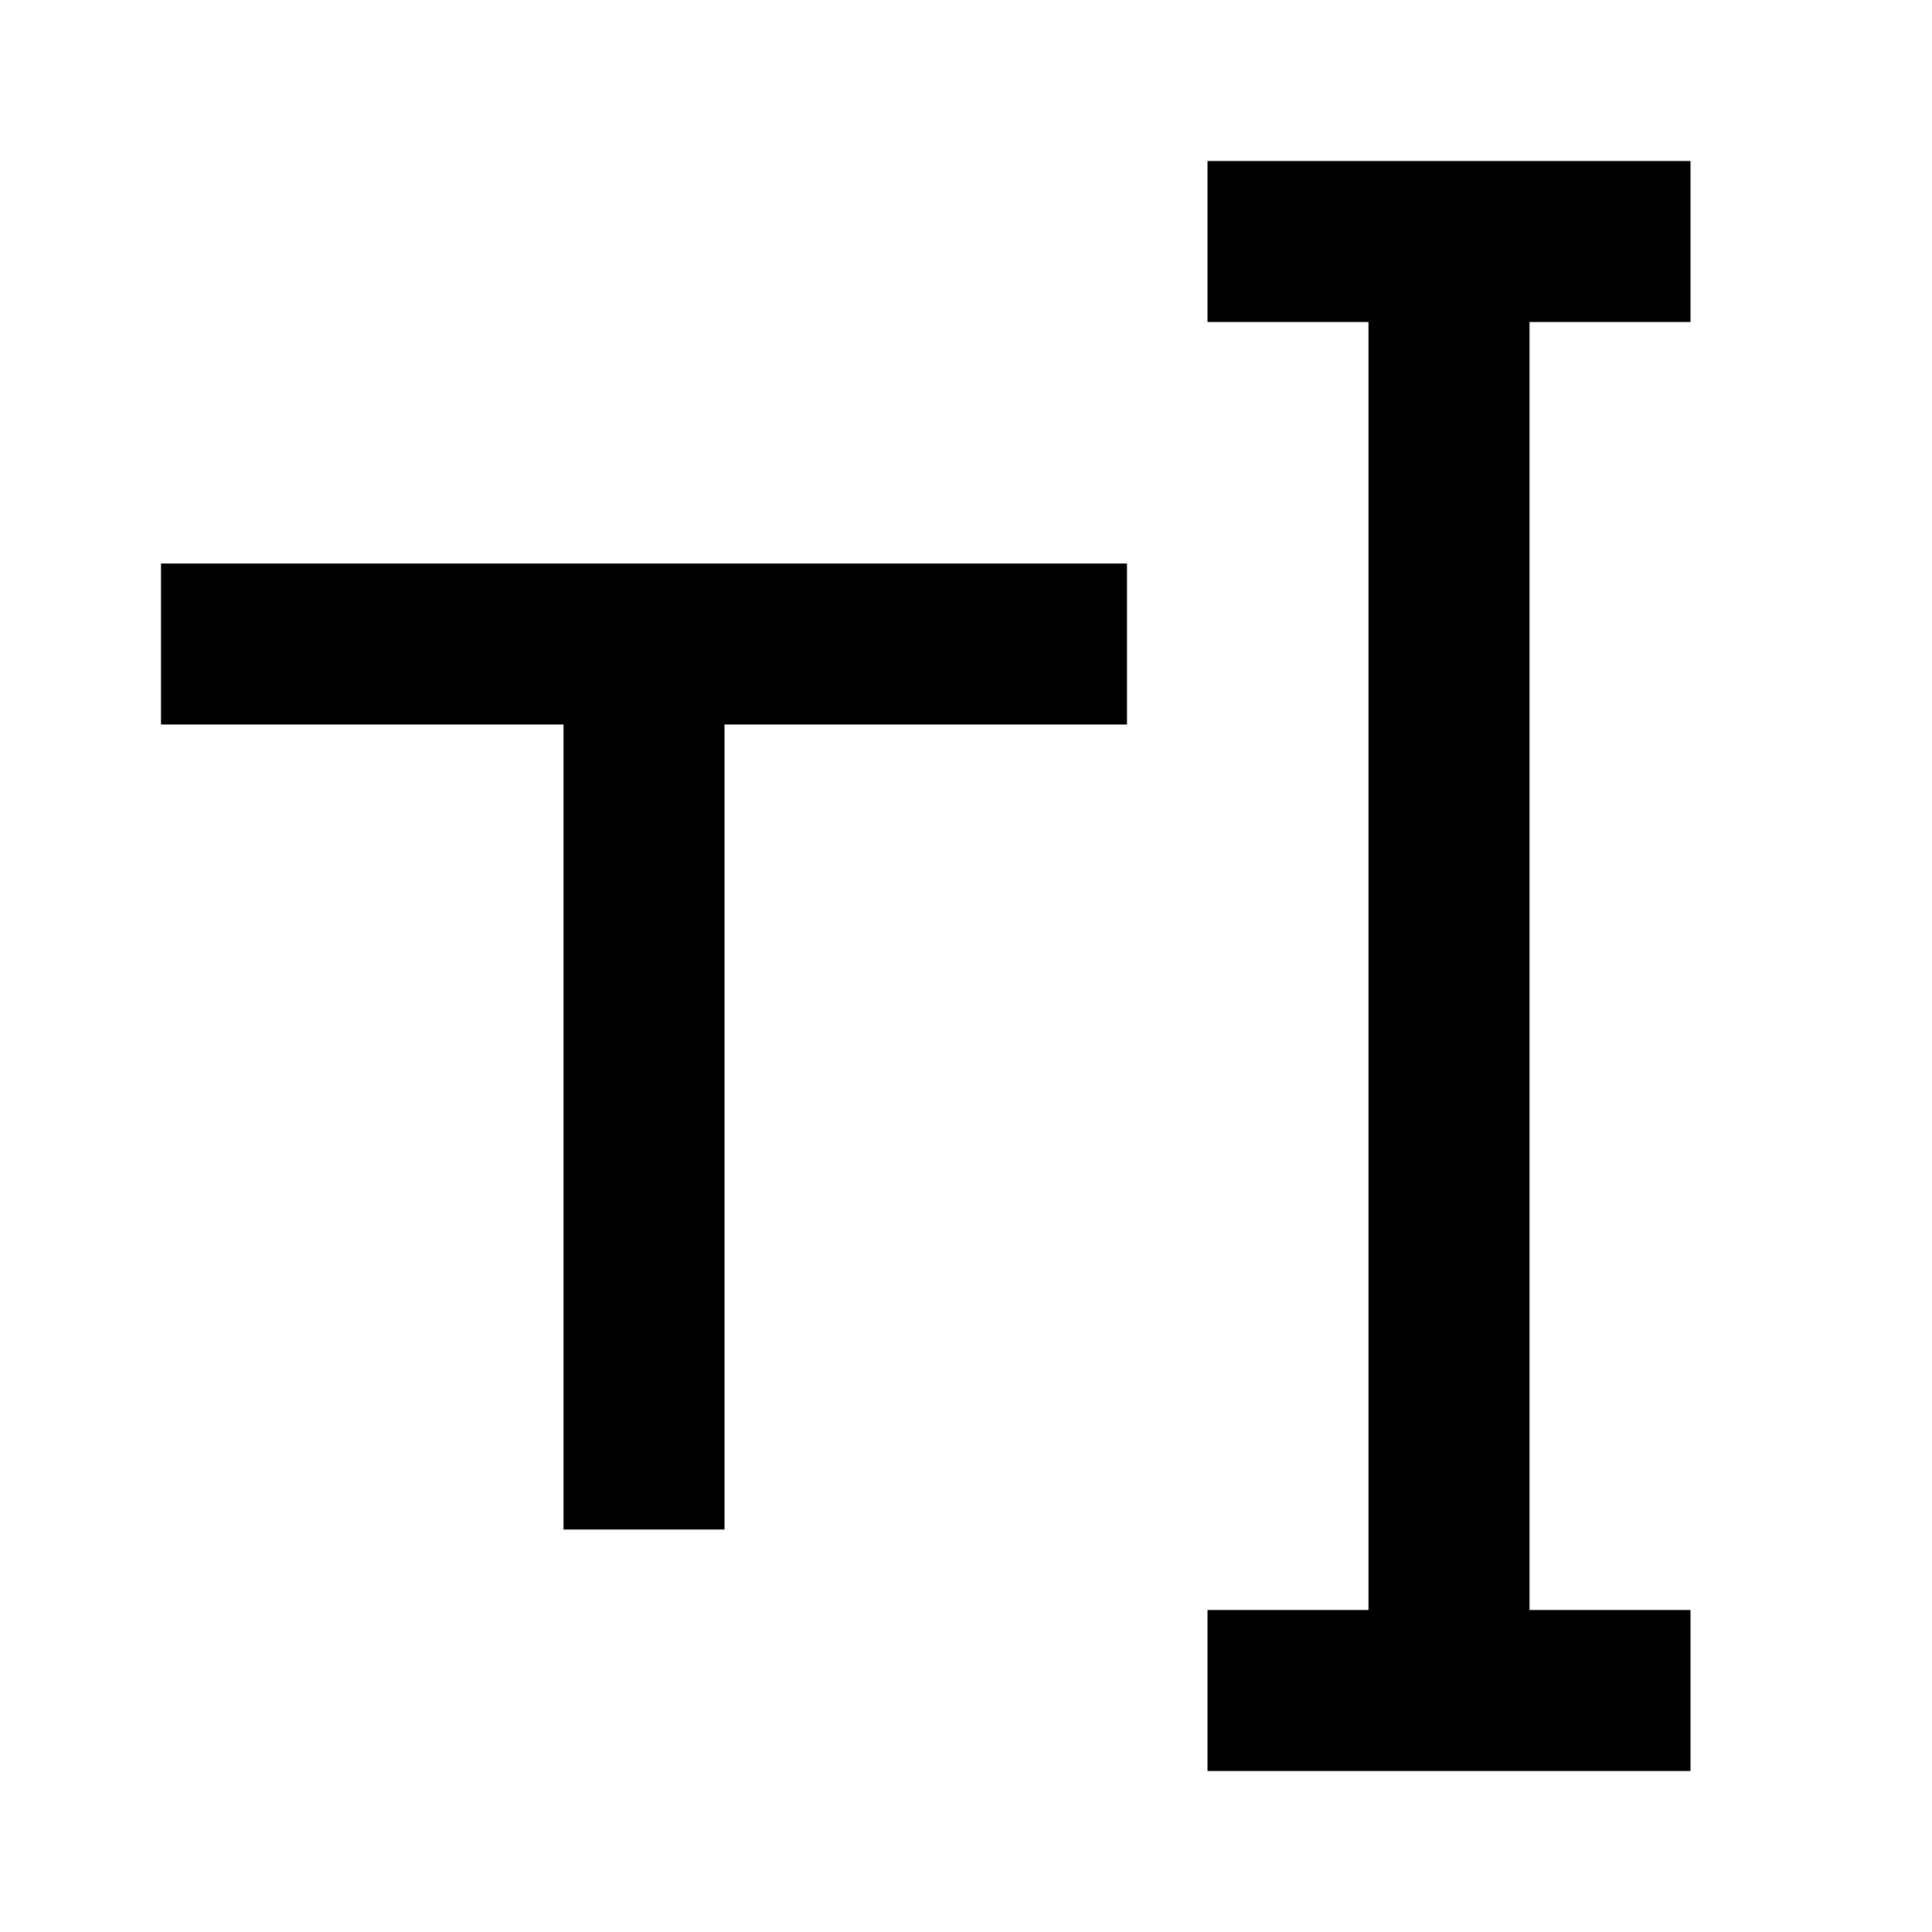
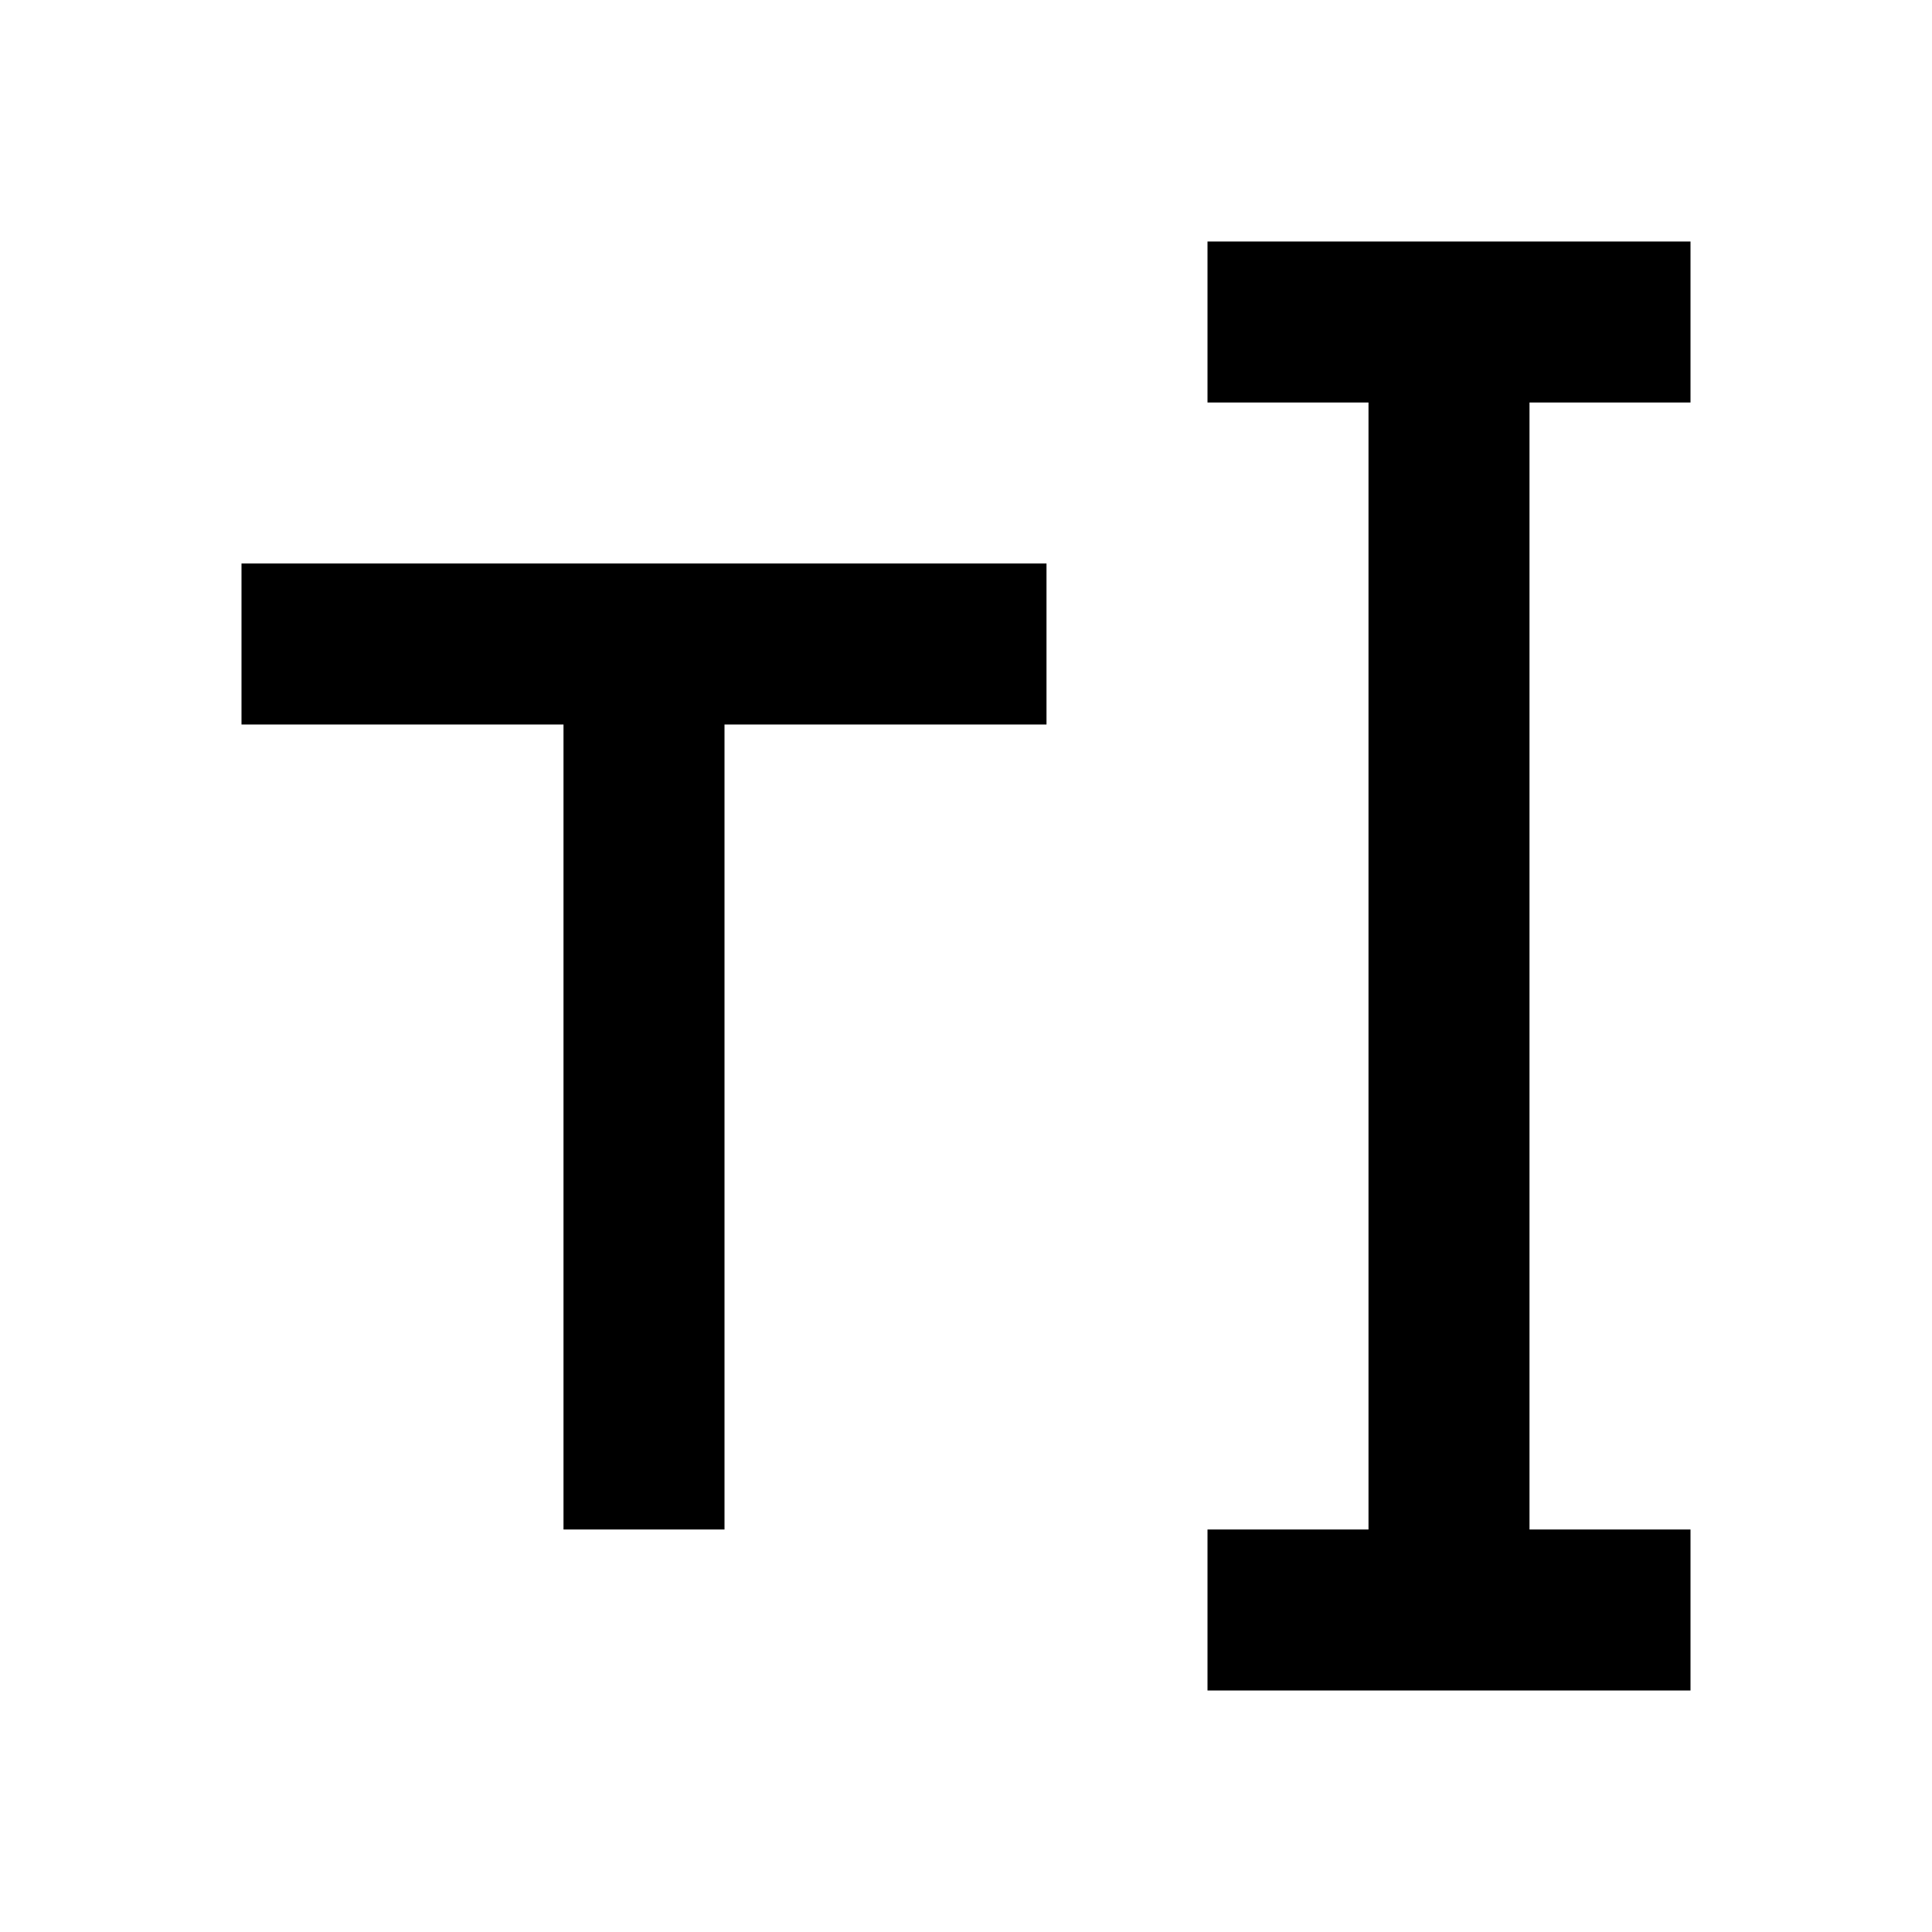
- <svg xmlns="http://www.w3.org/2000/svg" width="24px" height="24px" viewBox="0 0 24 24" version="1.1">
-   <defs />
-   <g id="Page-1" stroke="none" stroke-width="1" fill="none" fill-rule="evenodd">
-     <g id="24x24_header_outline" fill="#000000">
-       <path d="M19,4 L21,4 L21,2 L15,2 L15,4 L17,4 L17,20 L15,20 L15,22 L21,22 L21,20 L19,20 L19,4 Z M9,9 L14,9 L14,7 L2,7 L2,9 L7,9 L7,19 L9,19 L9,9 Z" id="Icon" />
-     </g>
+ <svg xmlns="http://www.w3.org/2000/svg" xmlns:xlink="http://www.w3.org/1999/xlink" width="24" height="24" viewBox="0 0 24 24">
+   <defs>
+     <path id="24x24_header_outline-a" d="M19,5 L21,5 L21,3 L15,3 L15,5 L17,5 L17,19 L15,19 L15,21 L21,21 L21,19 L19,19 L19,5 Z M9,9 L13,9 L13,7 L3,7 L3,9 L7,9 L7,19 L9,19 L9,9 Z" />
+   </defs>
+   <g fill="none" fill-rule="evenodd">
+     <use fill="#000" xlink:href="#24x24_header_outline-a" />
  </g>
</svg>
